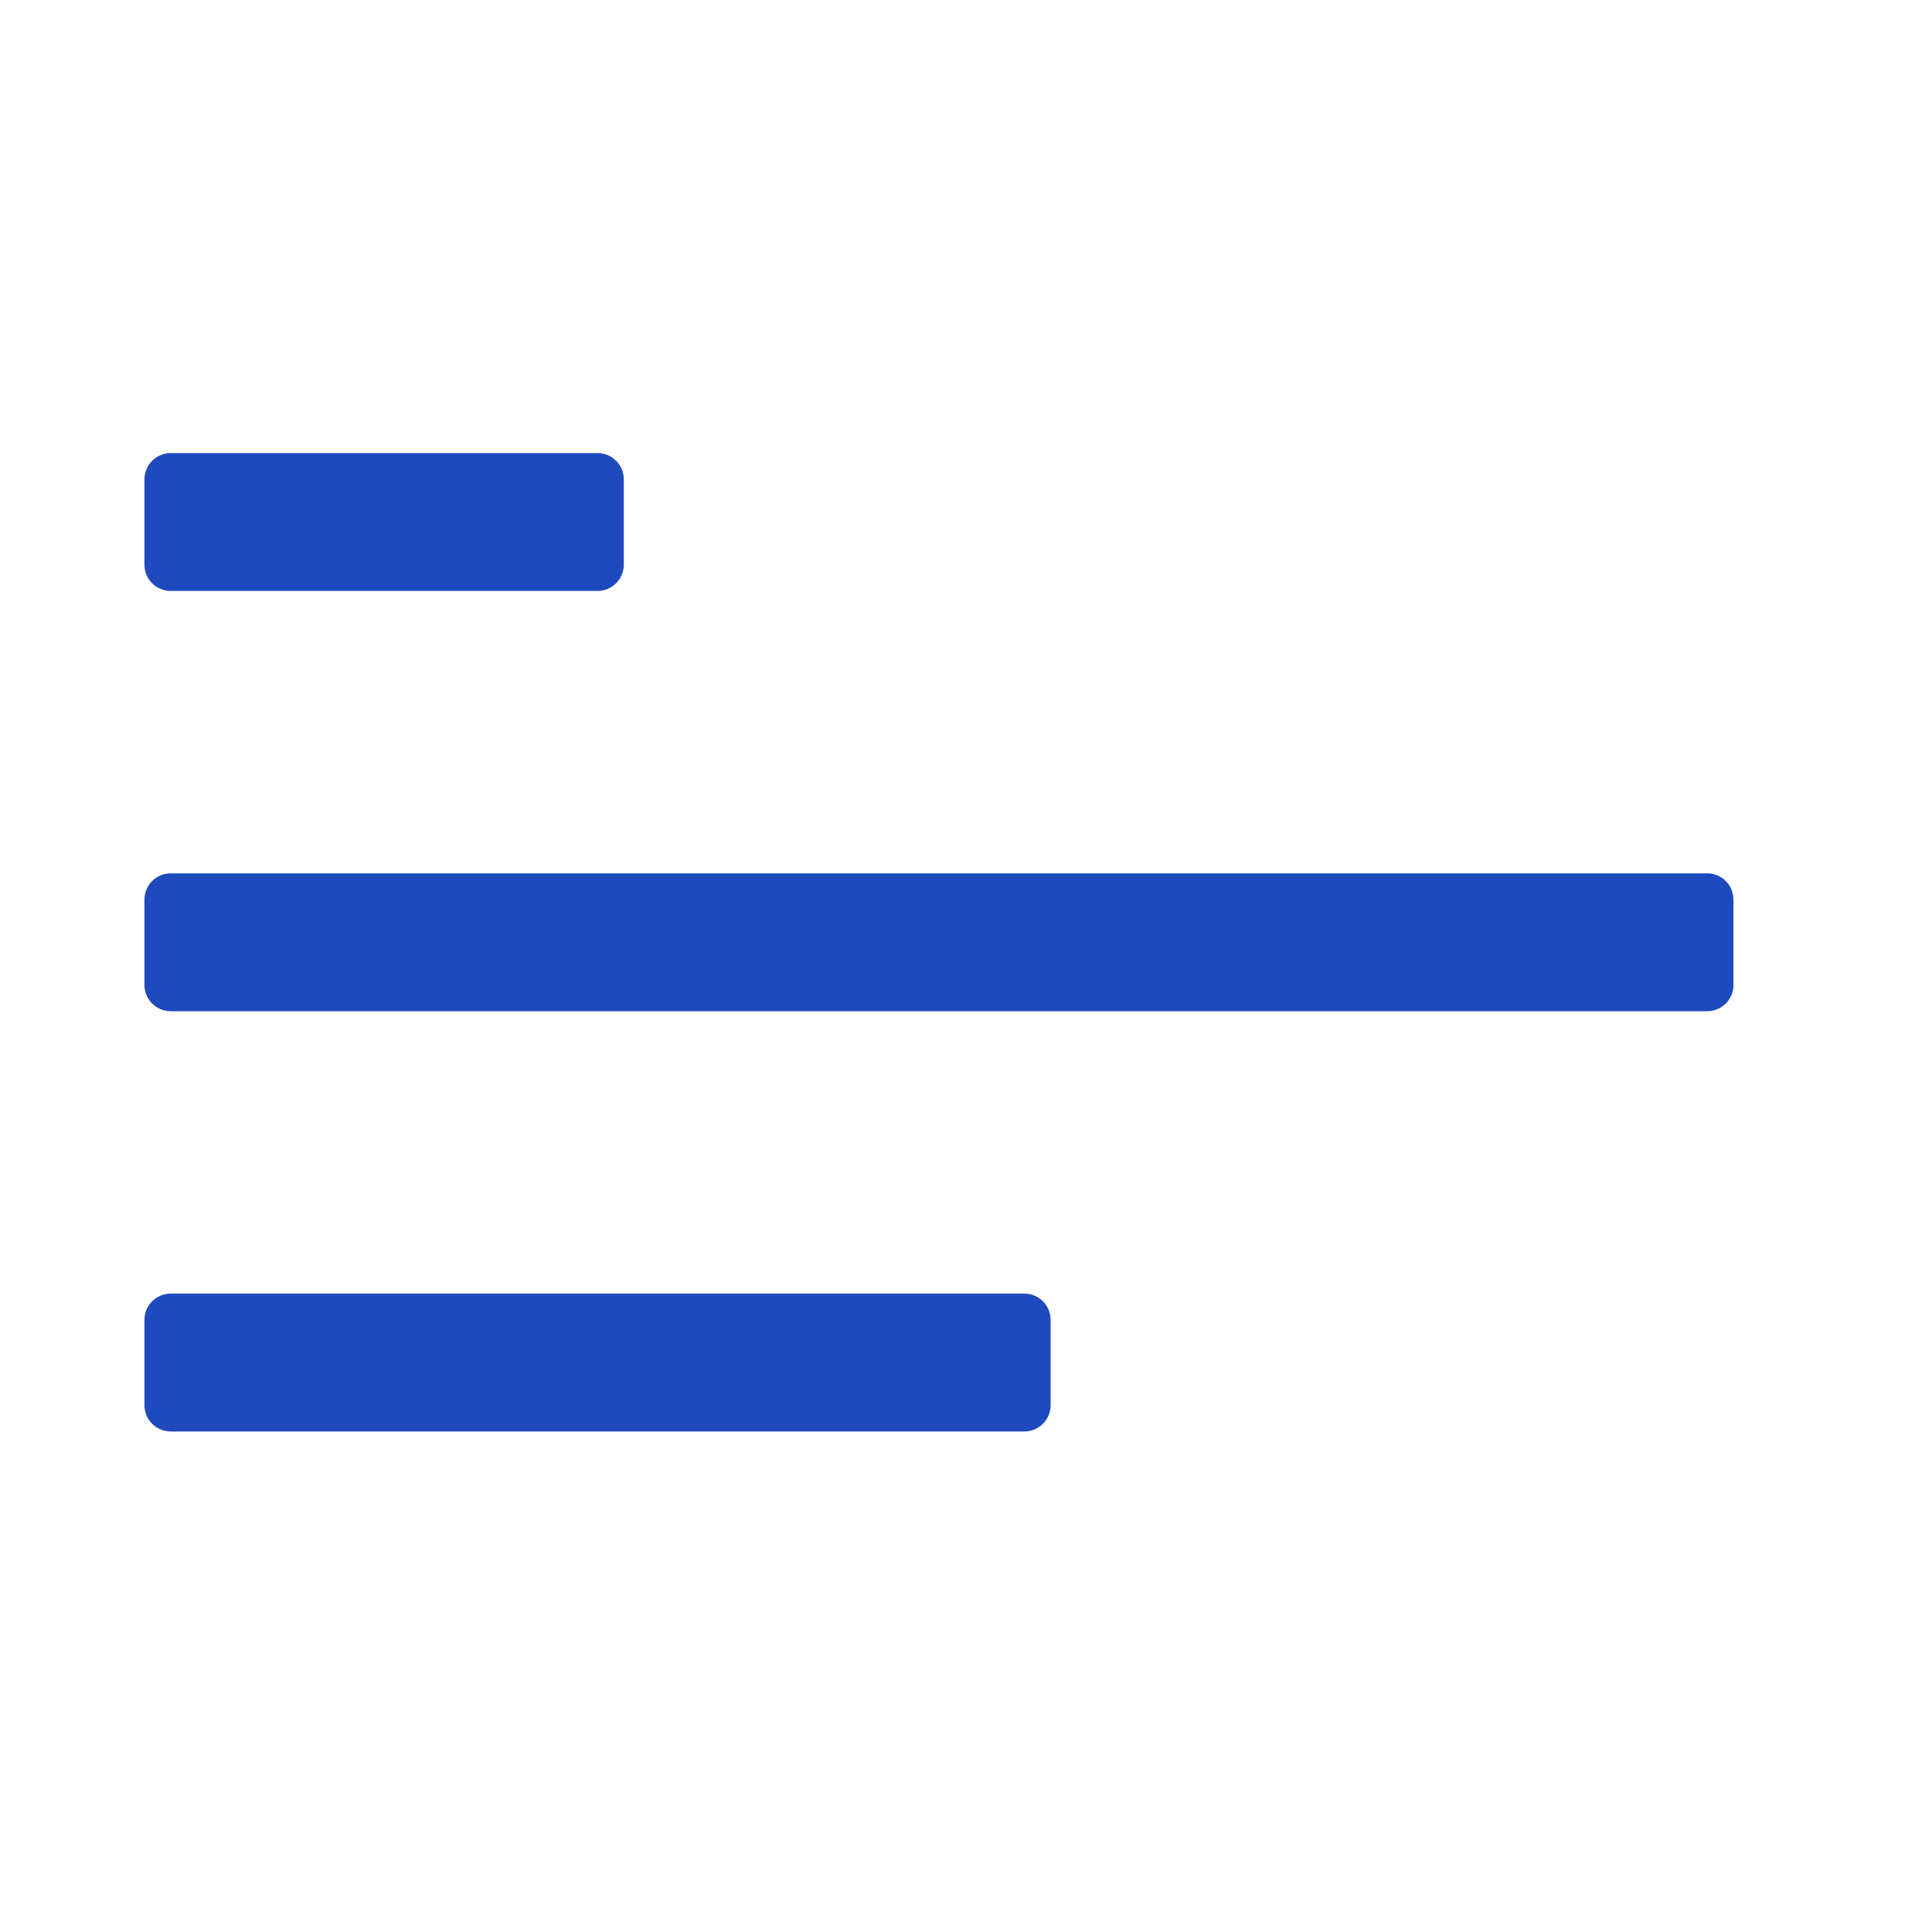
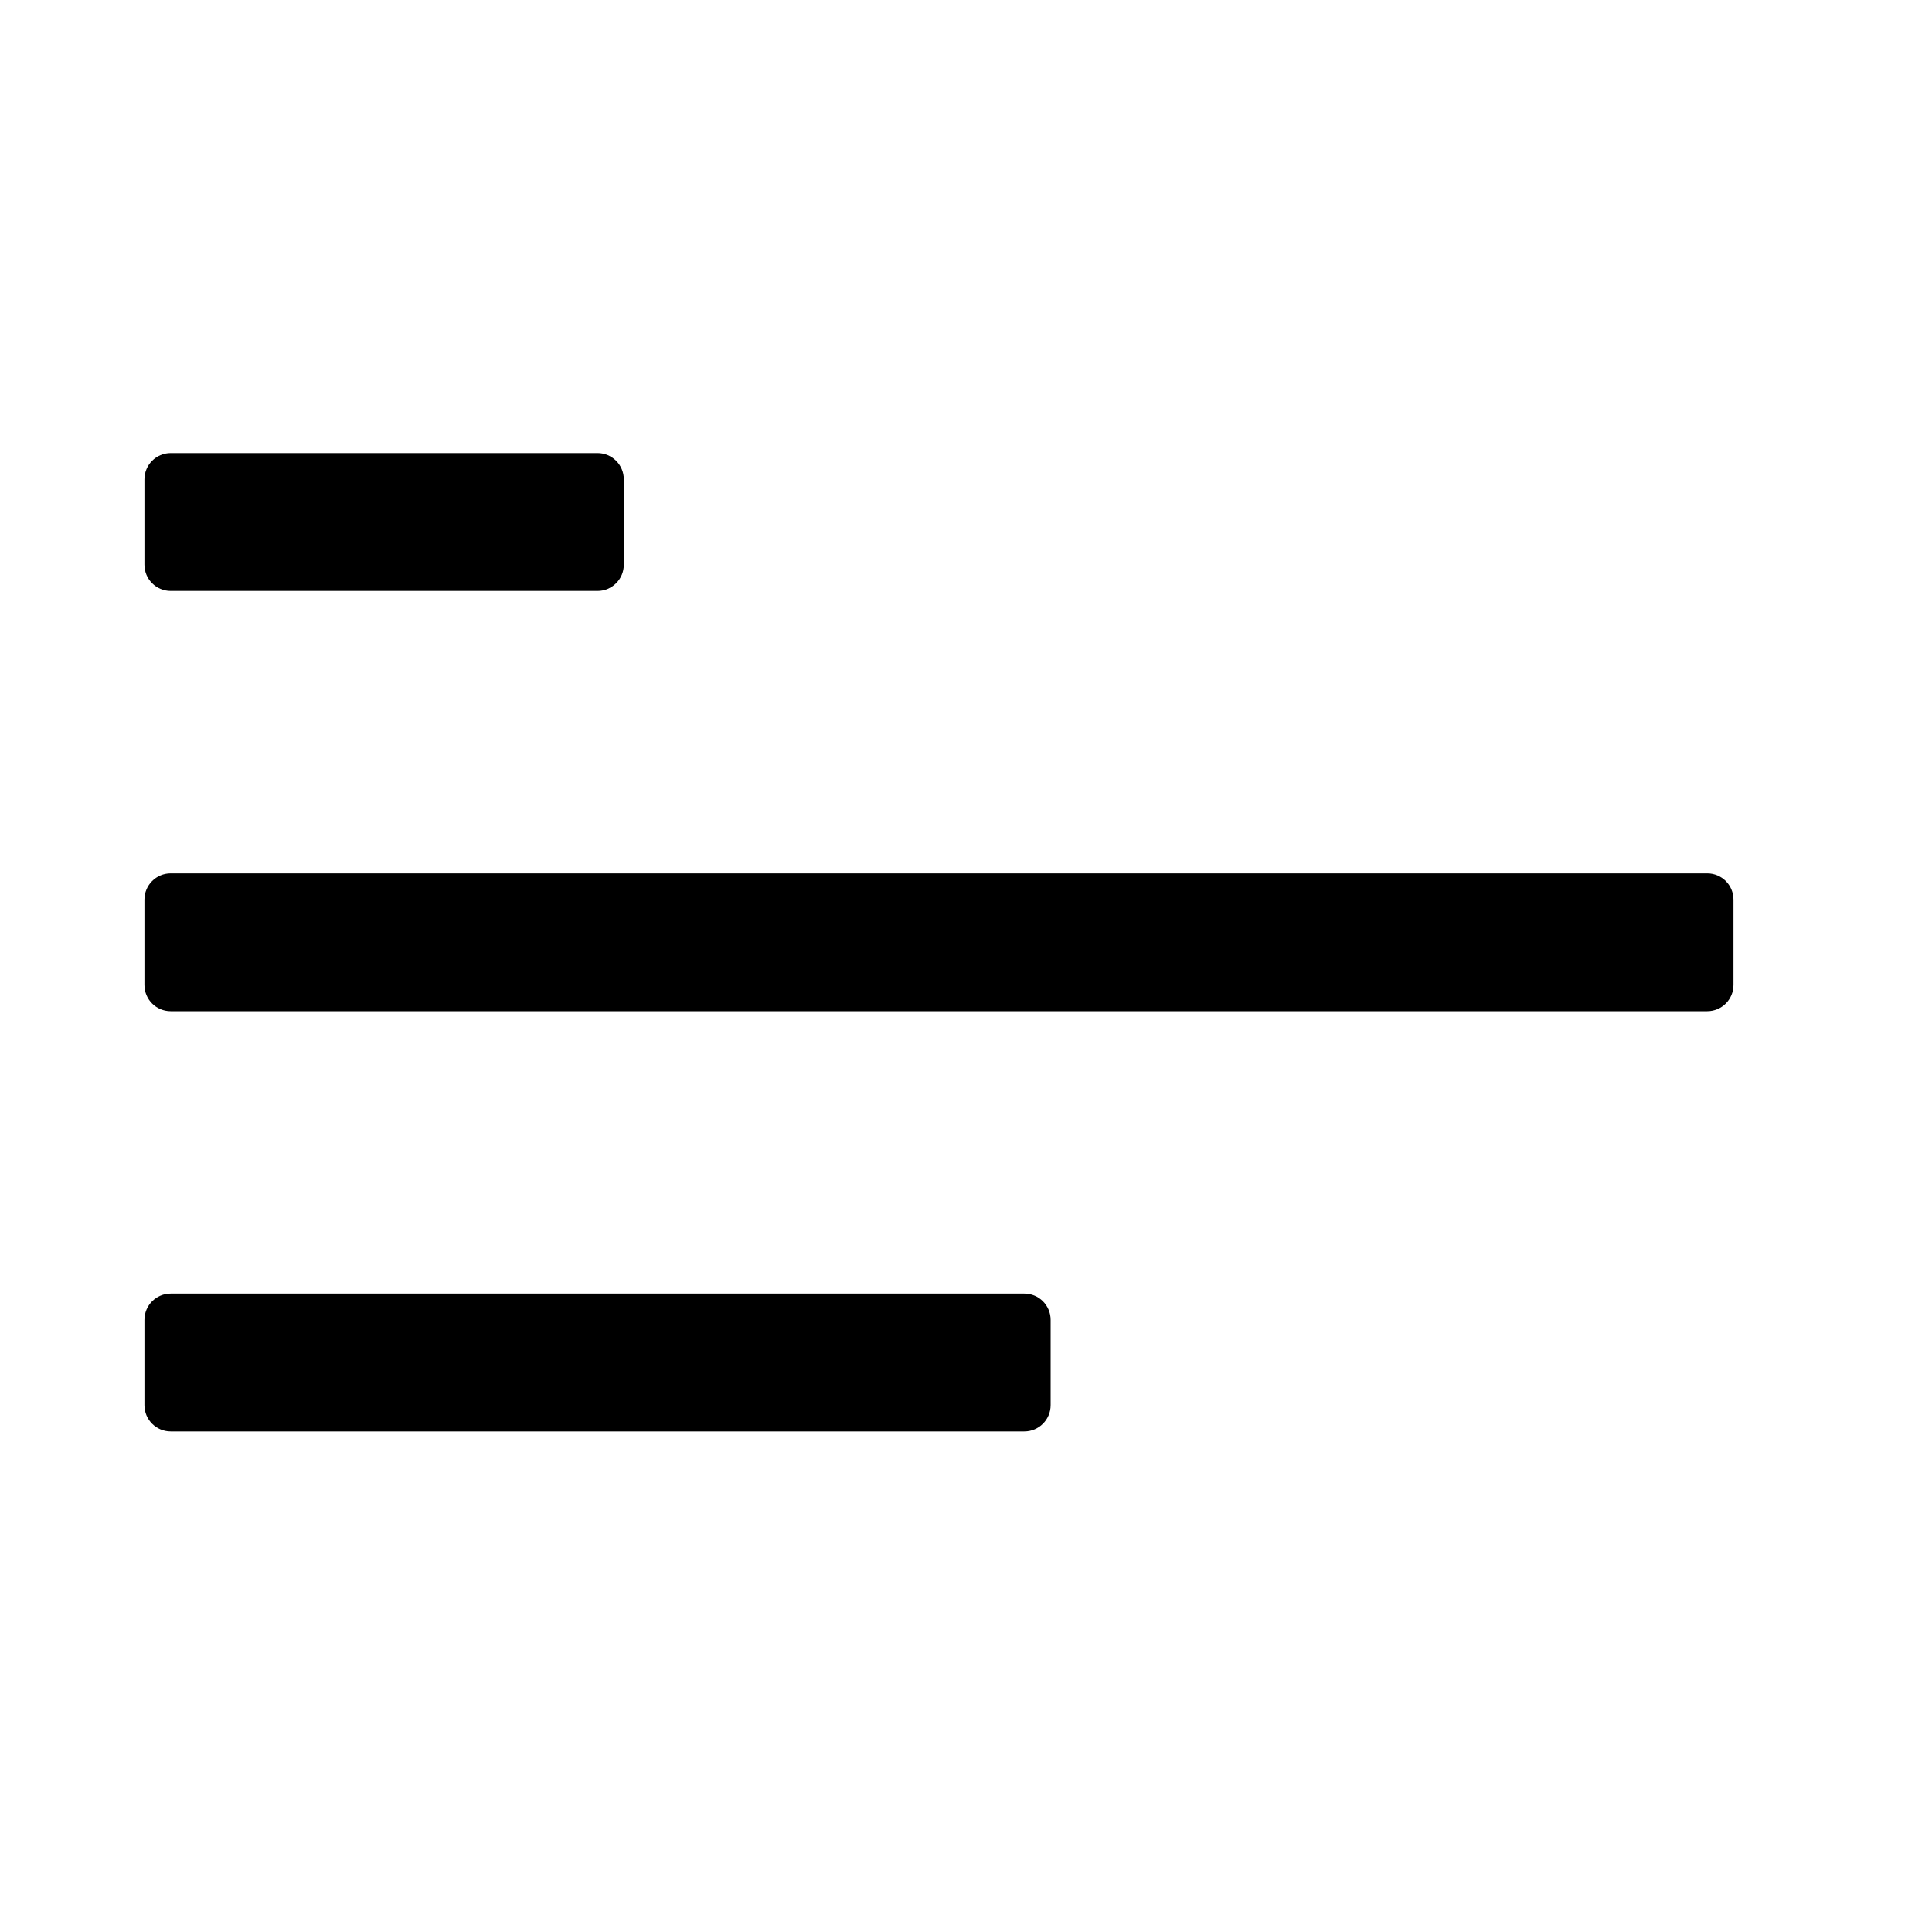
<svg xmlns="http://www.w3.org/2000/svg" width="25" height="25" viewBox="0 0 25 25" fill="none">
-   <rect x="1.869" y="5.863" width="6.203" height="1.784" rx="0.34" fill="#1E4ABD" />
-   <rect x="1.869" y="11.301" width="20.562" height="1.784" rx="0.34" fill="#1E4ABD" />
-   <rect x="1.869" y="16.739" width="11.726" height="1.784" rx="0.34" fill="#1E4ABD" />
+   <rect x="1.869" y="5.863" width="6.203" height="1.784" rx="0.34" fill="currentColor" />
+   <rect x="1.869" y="11.301" width="20.562" height="1.784" rx="0.34" fill="currentColor" />
+   <rect x="1.869" y="16.739" width="11.726" height="1.784" rx="0.34" fill="currentColor" />
</svg>
